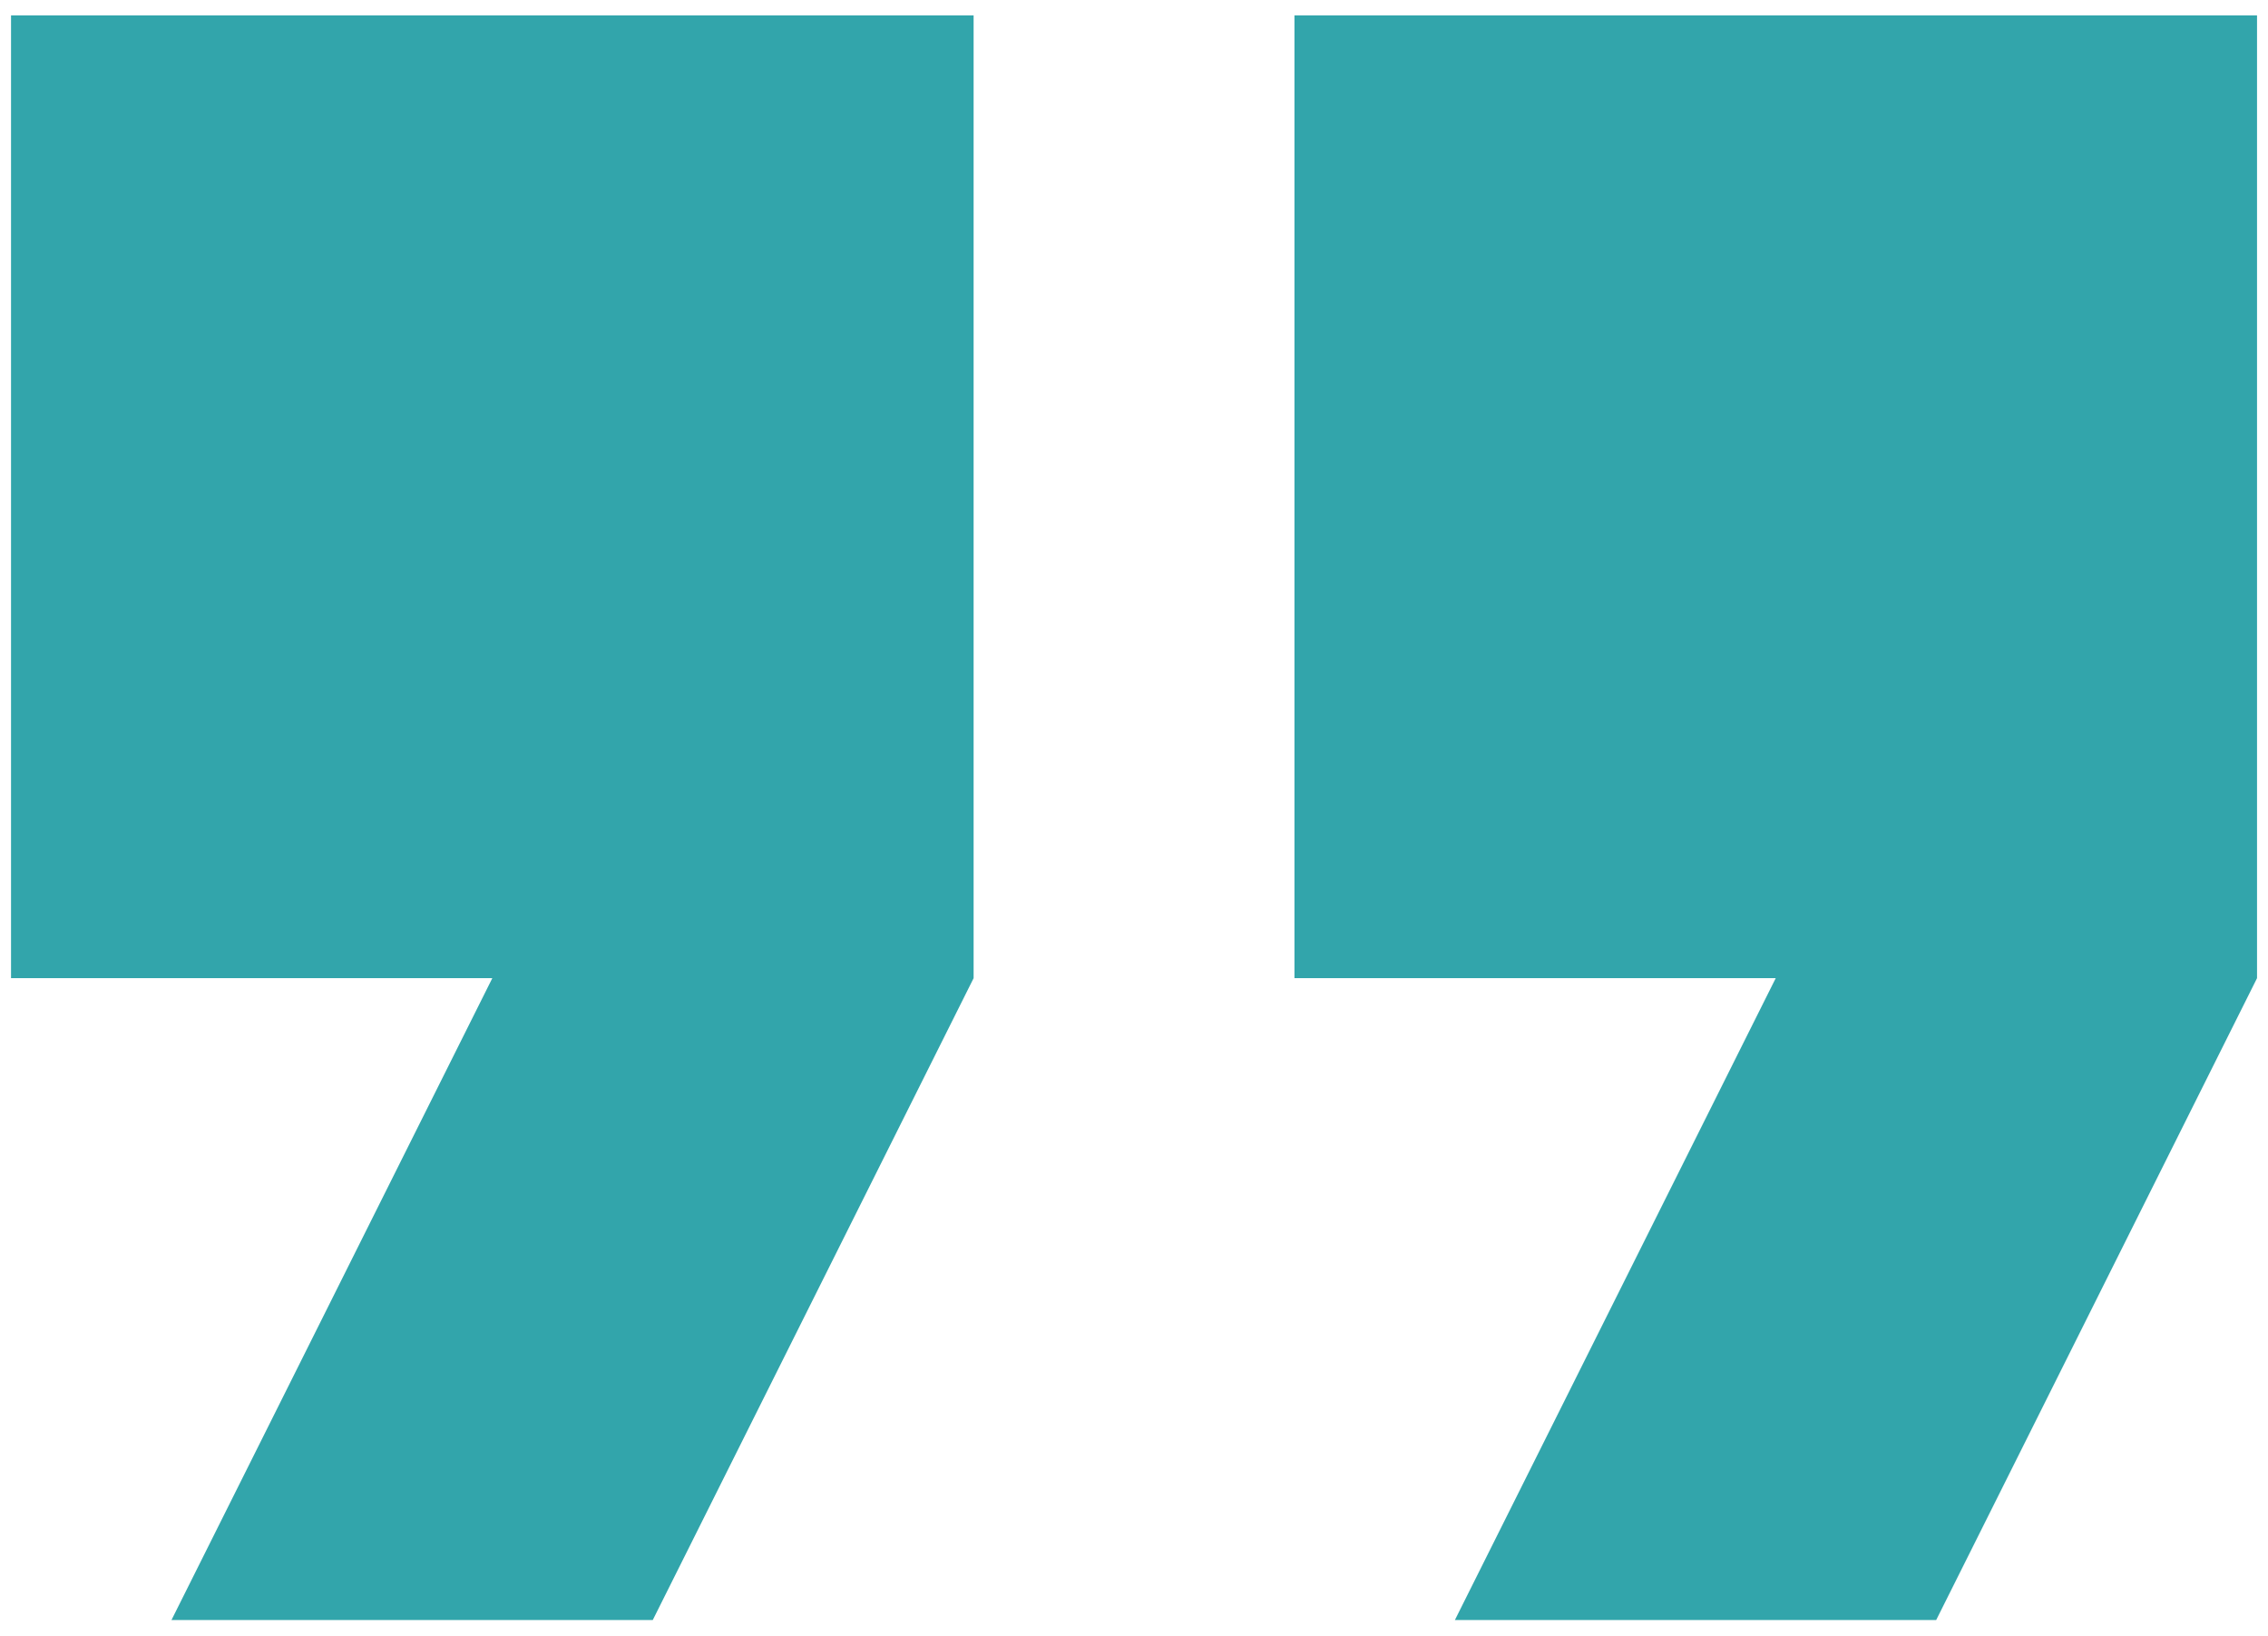
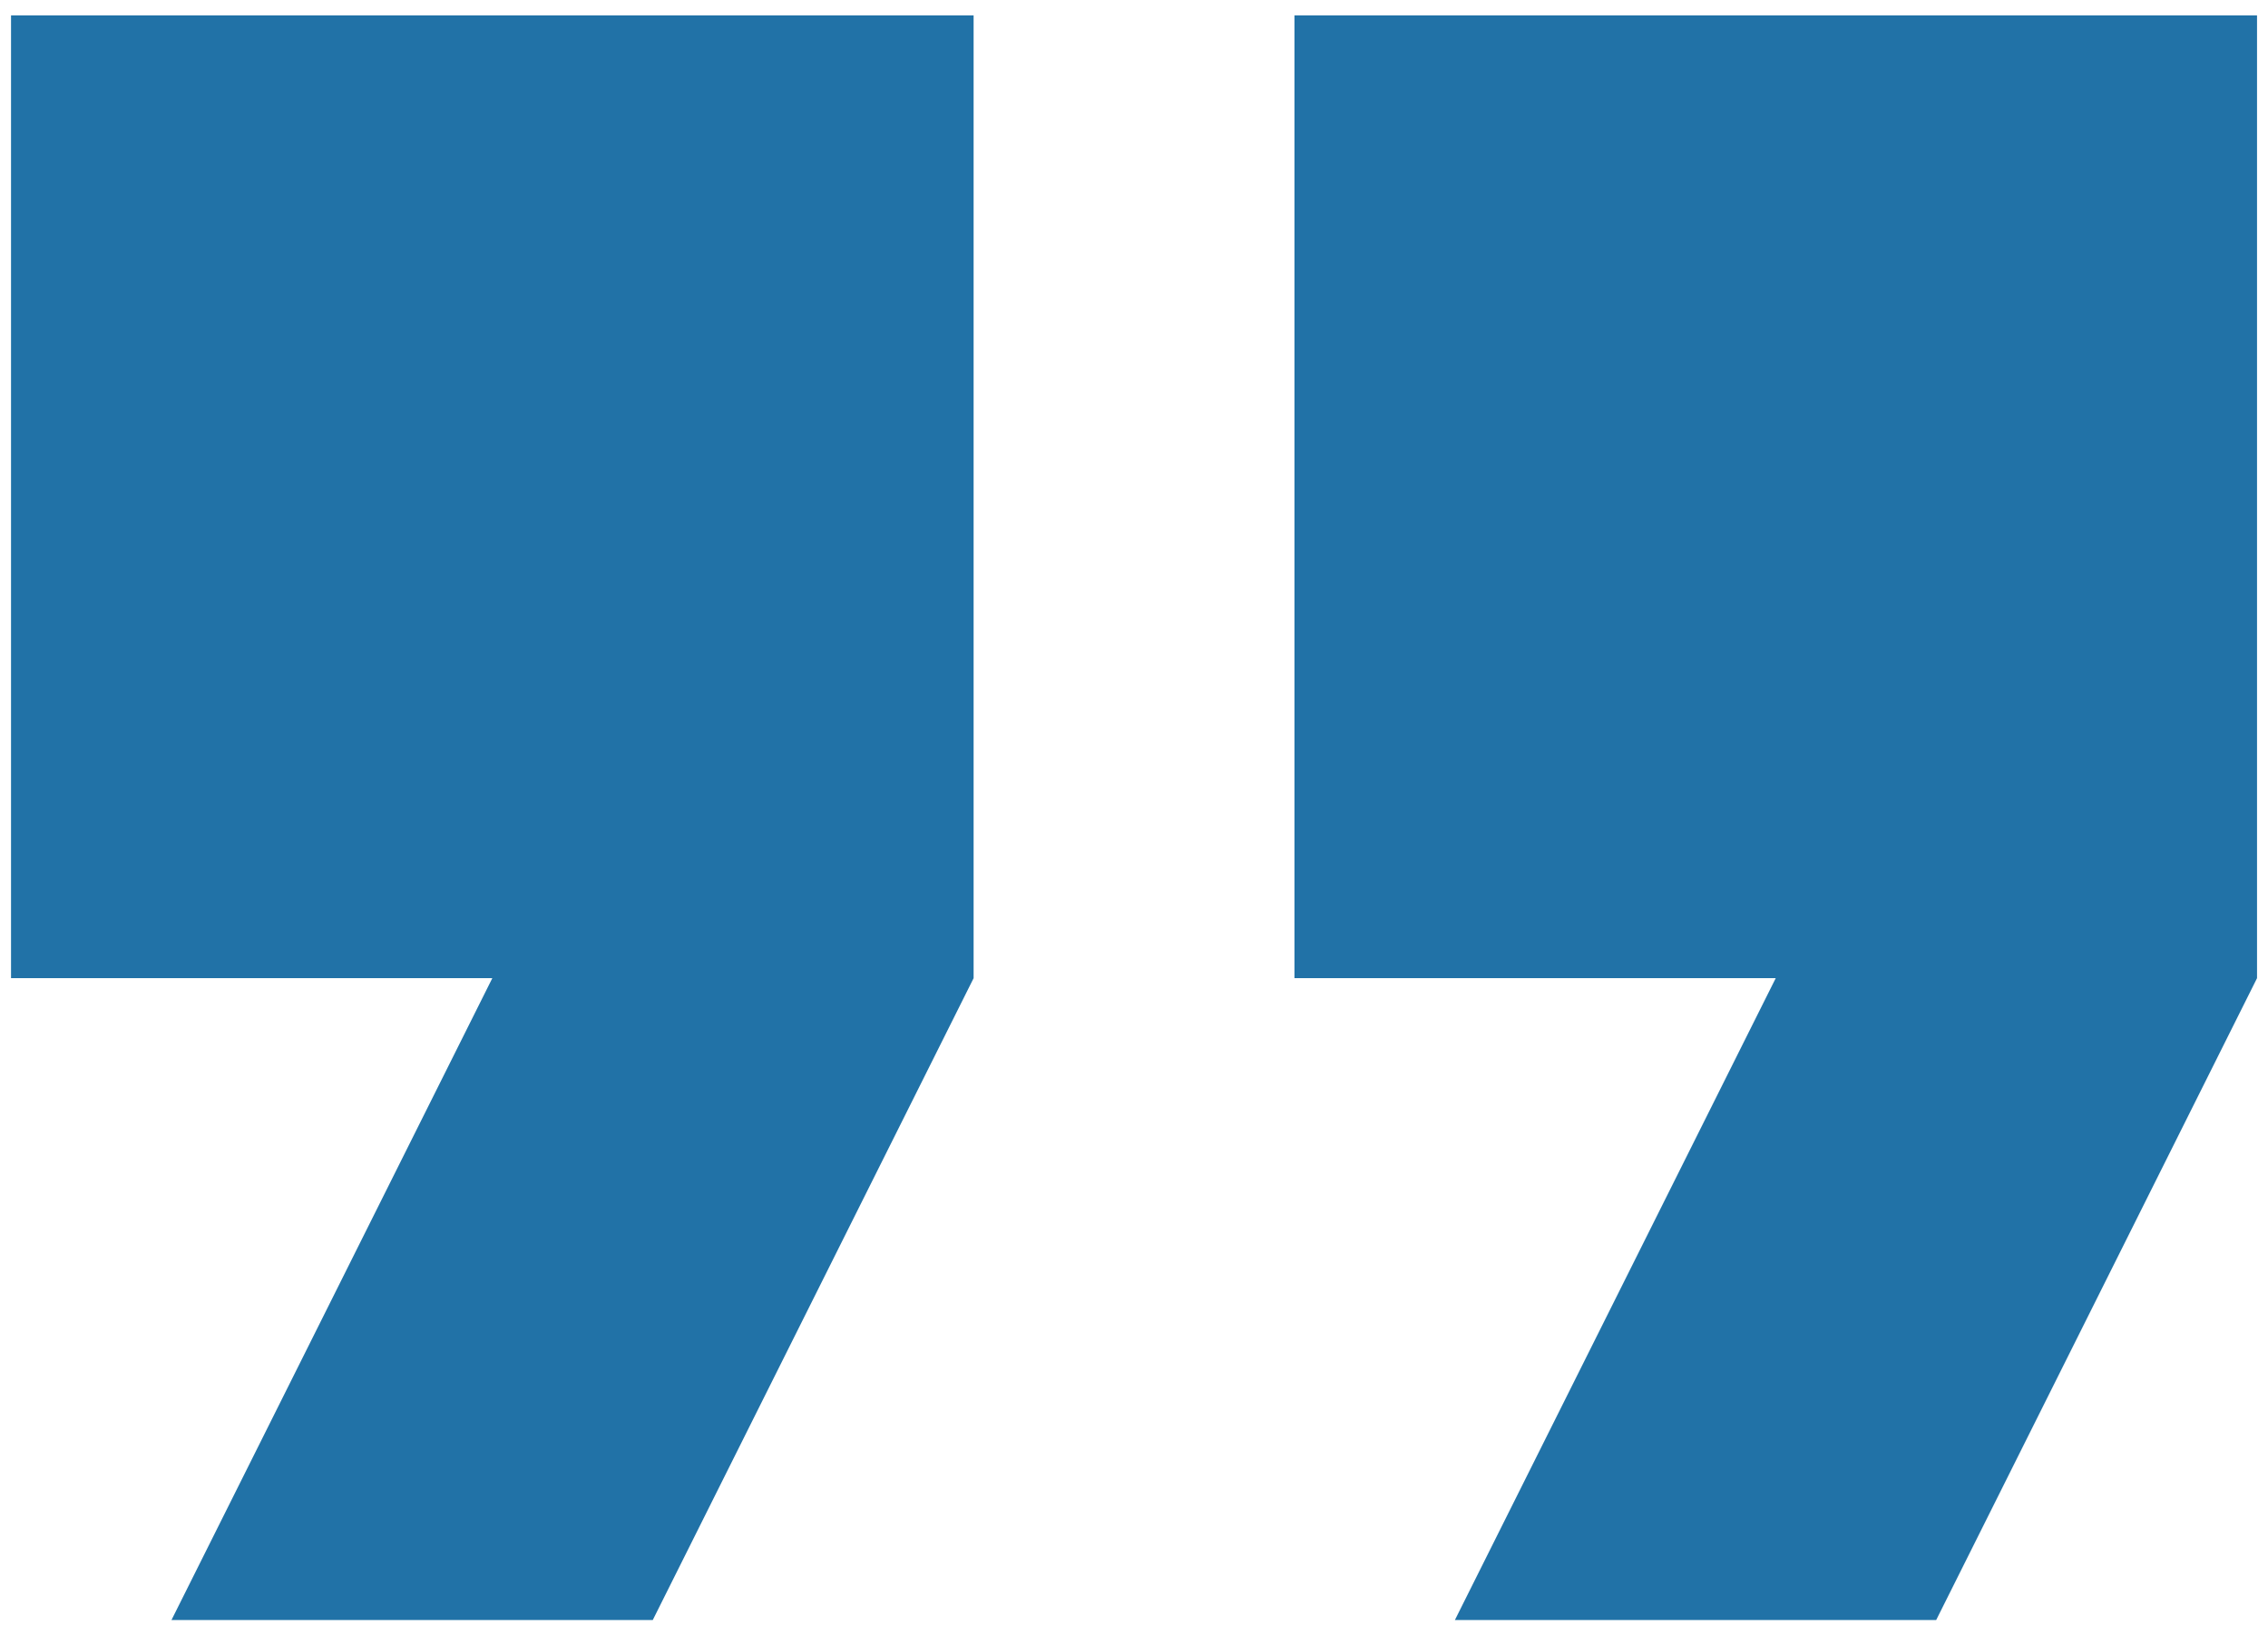
<svg xmlns="http://www.w3.org/2000/svg" width="43" height="31" viewBox="0 0 43 31" fill="none">
-   <path d="M27.584 30.709H36.709L42.792 18.542V0.292H24.542V18.542H33.667M3.251 30.709H12.376L18.459 18.542V0.292H0.209V18.542H9.334L3.251 30.709Z" fill="#32A5AB" />
+   <path d="M27.584 30.709H36.709L42.792 18.542V0.292H24.542V18.542H33.667M3.251 30.709H12.376L18.459 18.542V0.292H0.209V18.542H9.334L3.251 30.709Z" fill="#2172a7" />
</svg>
